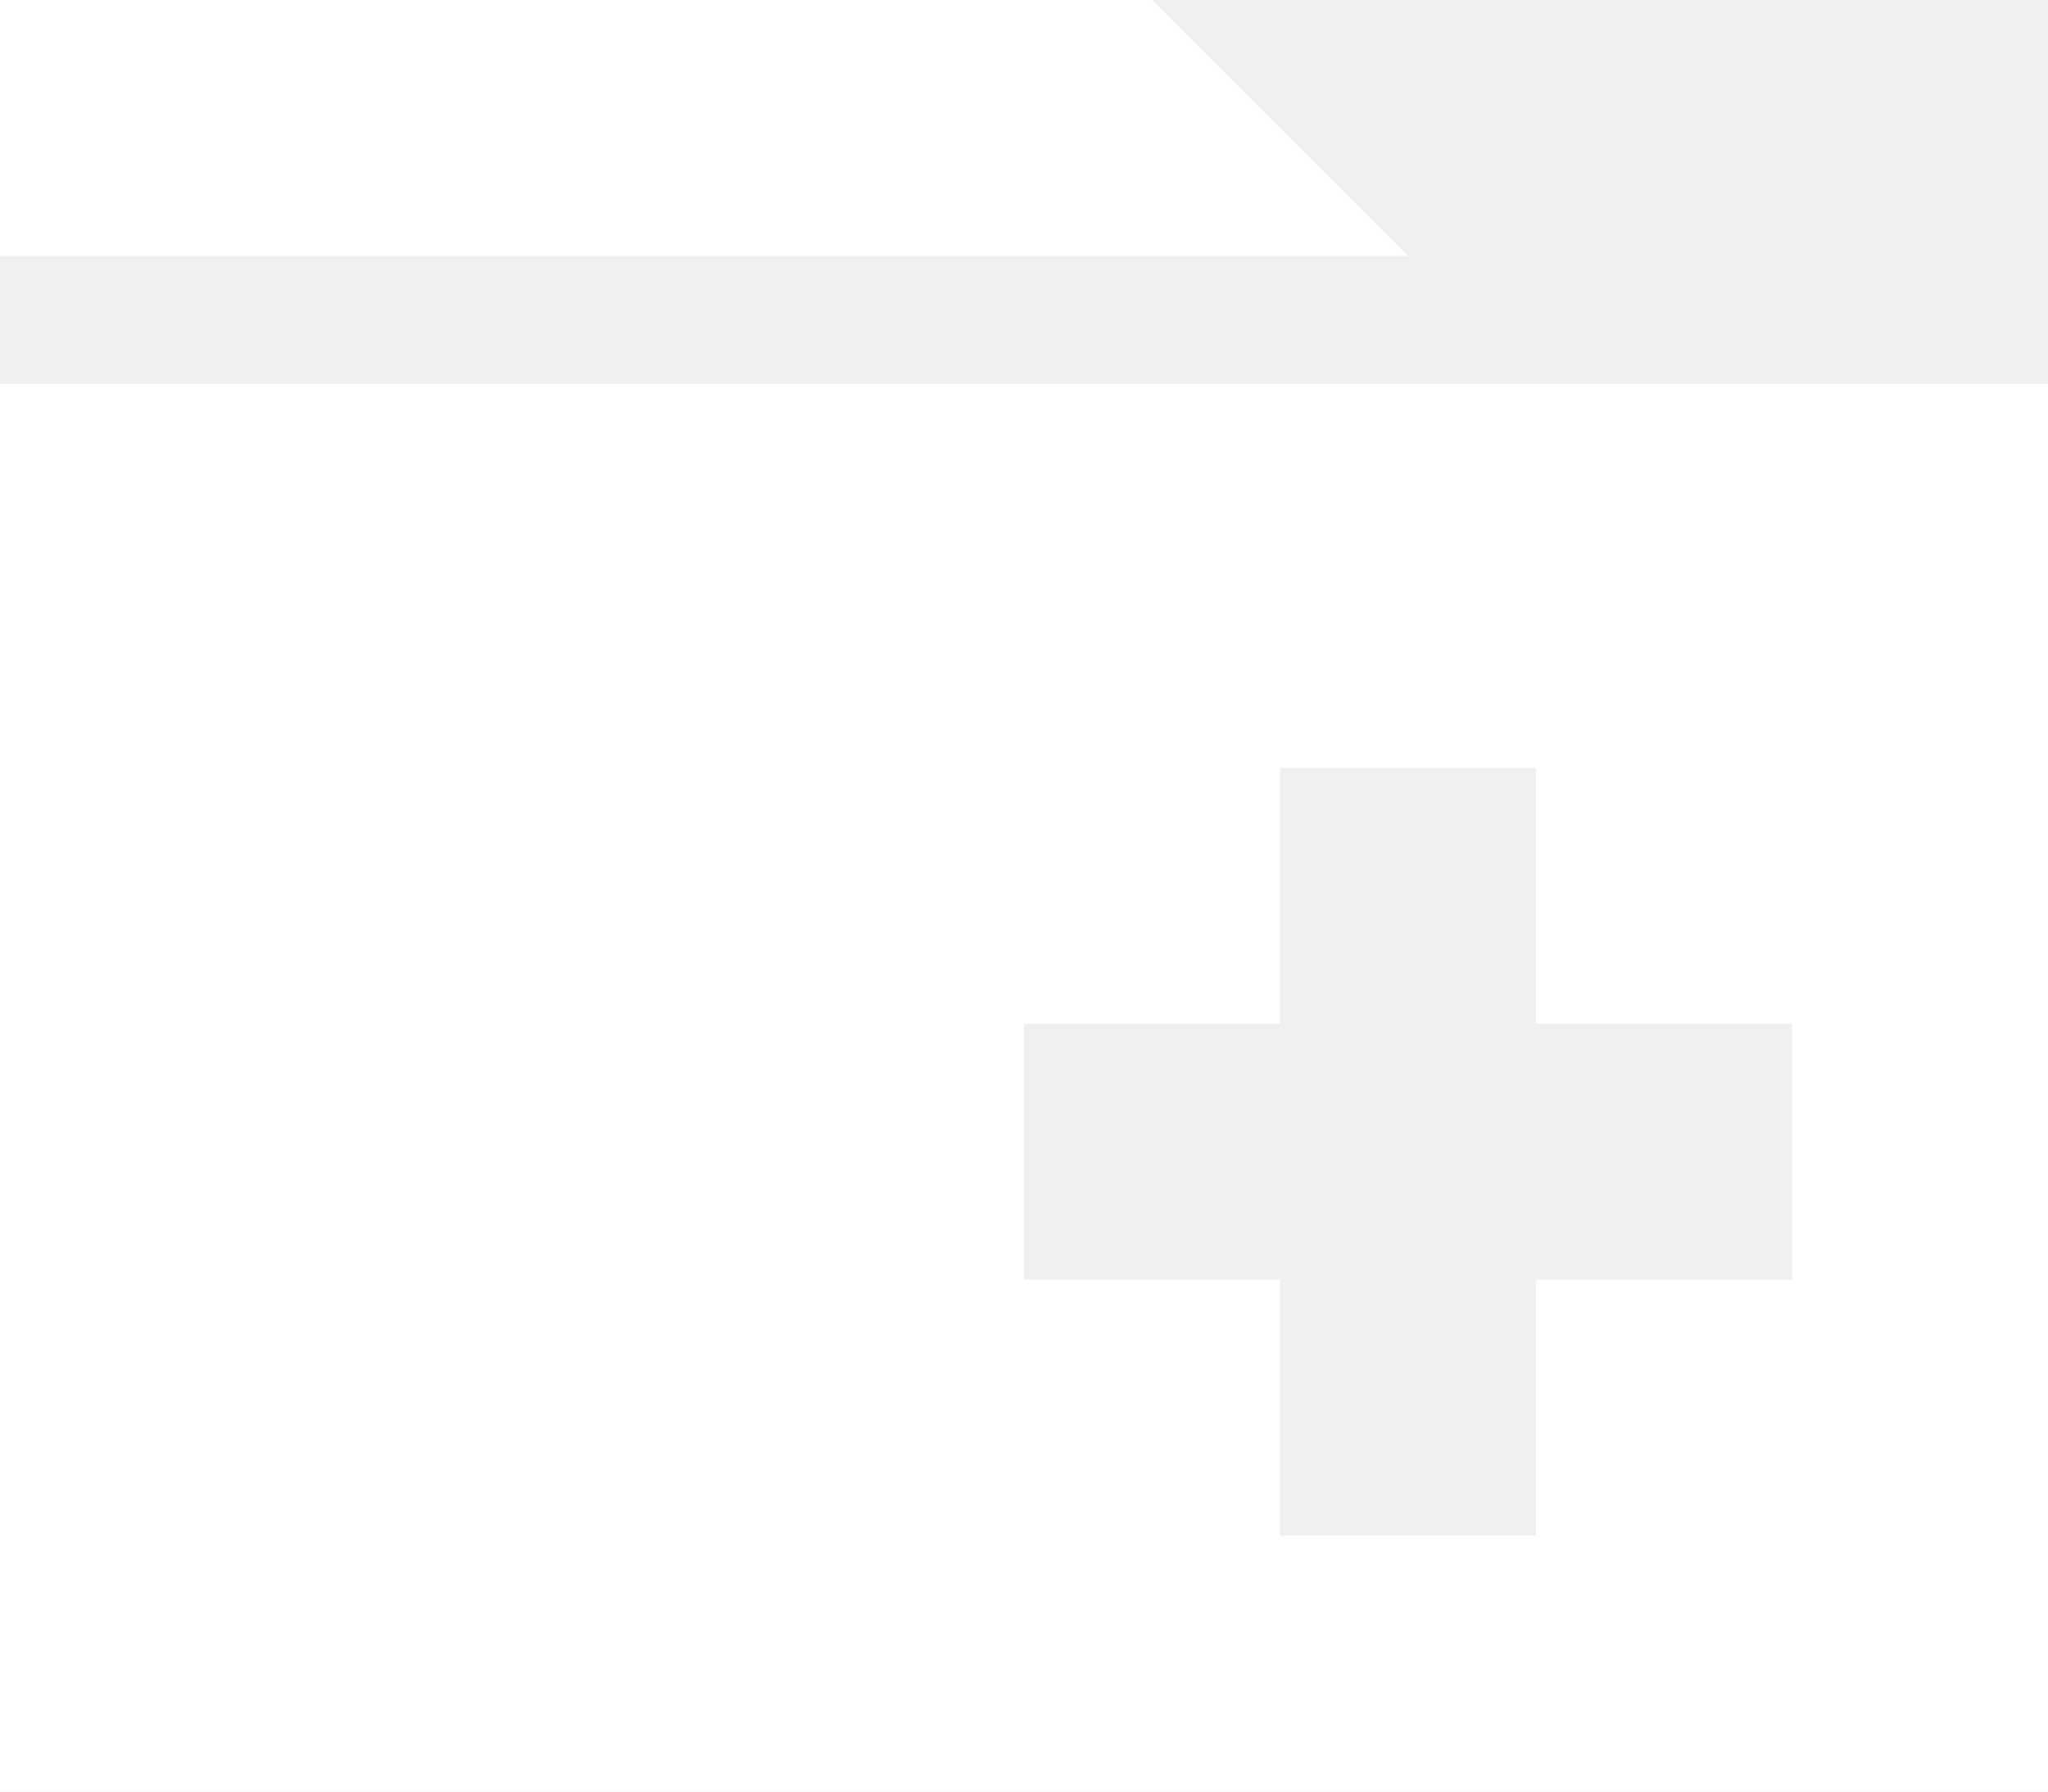
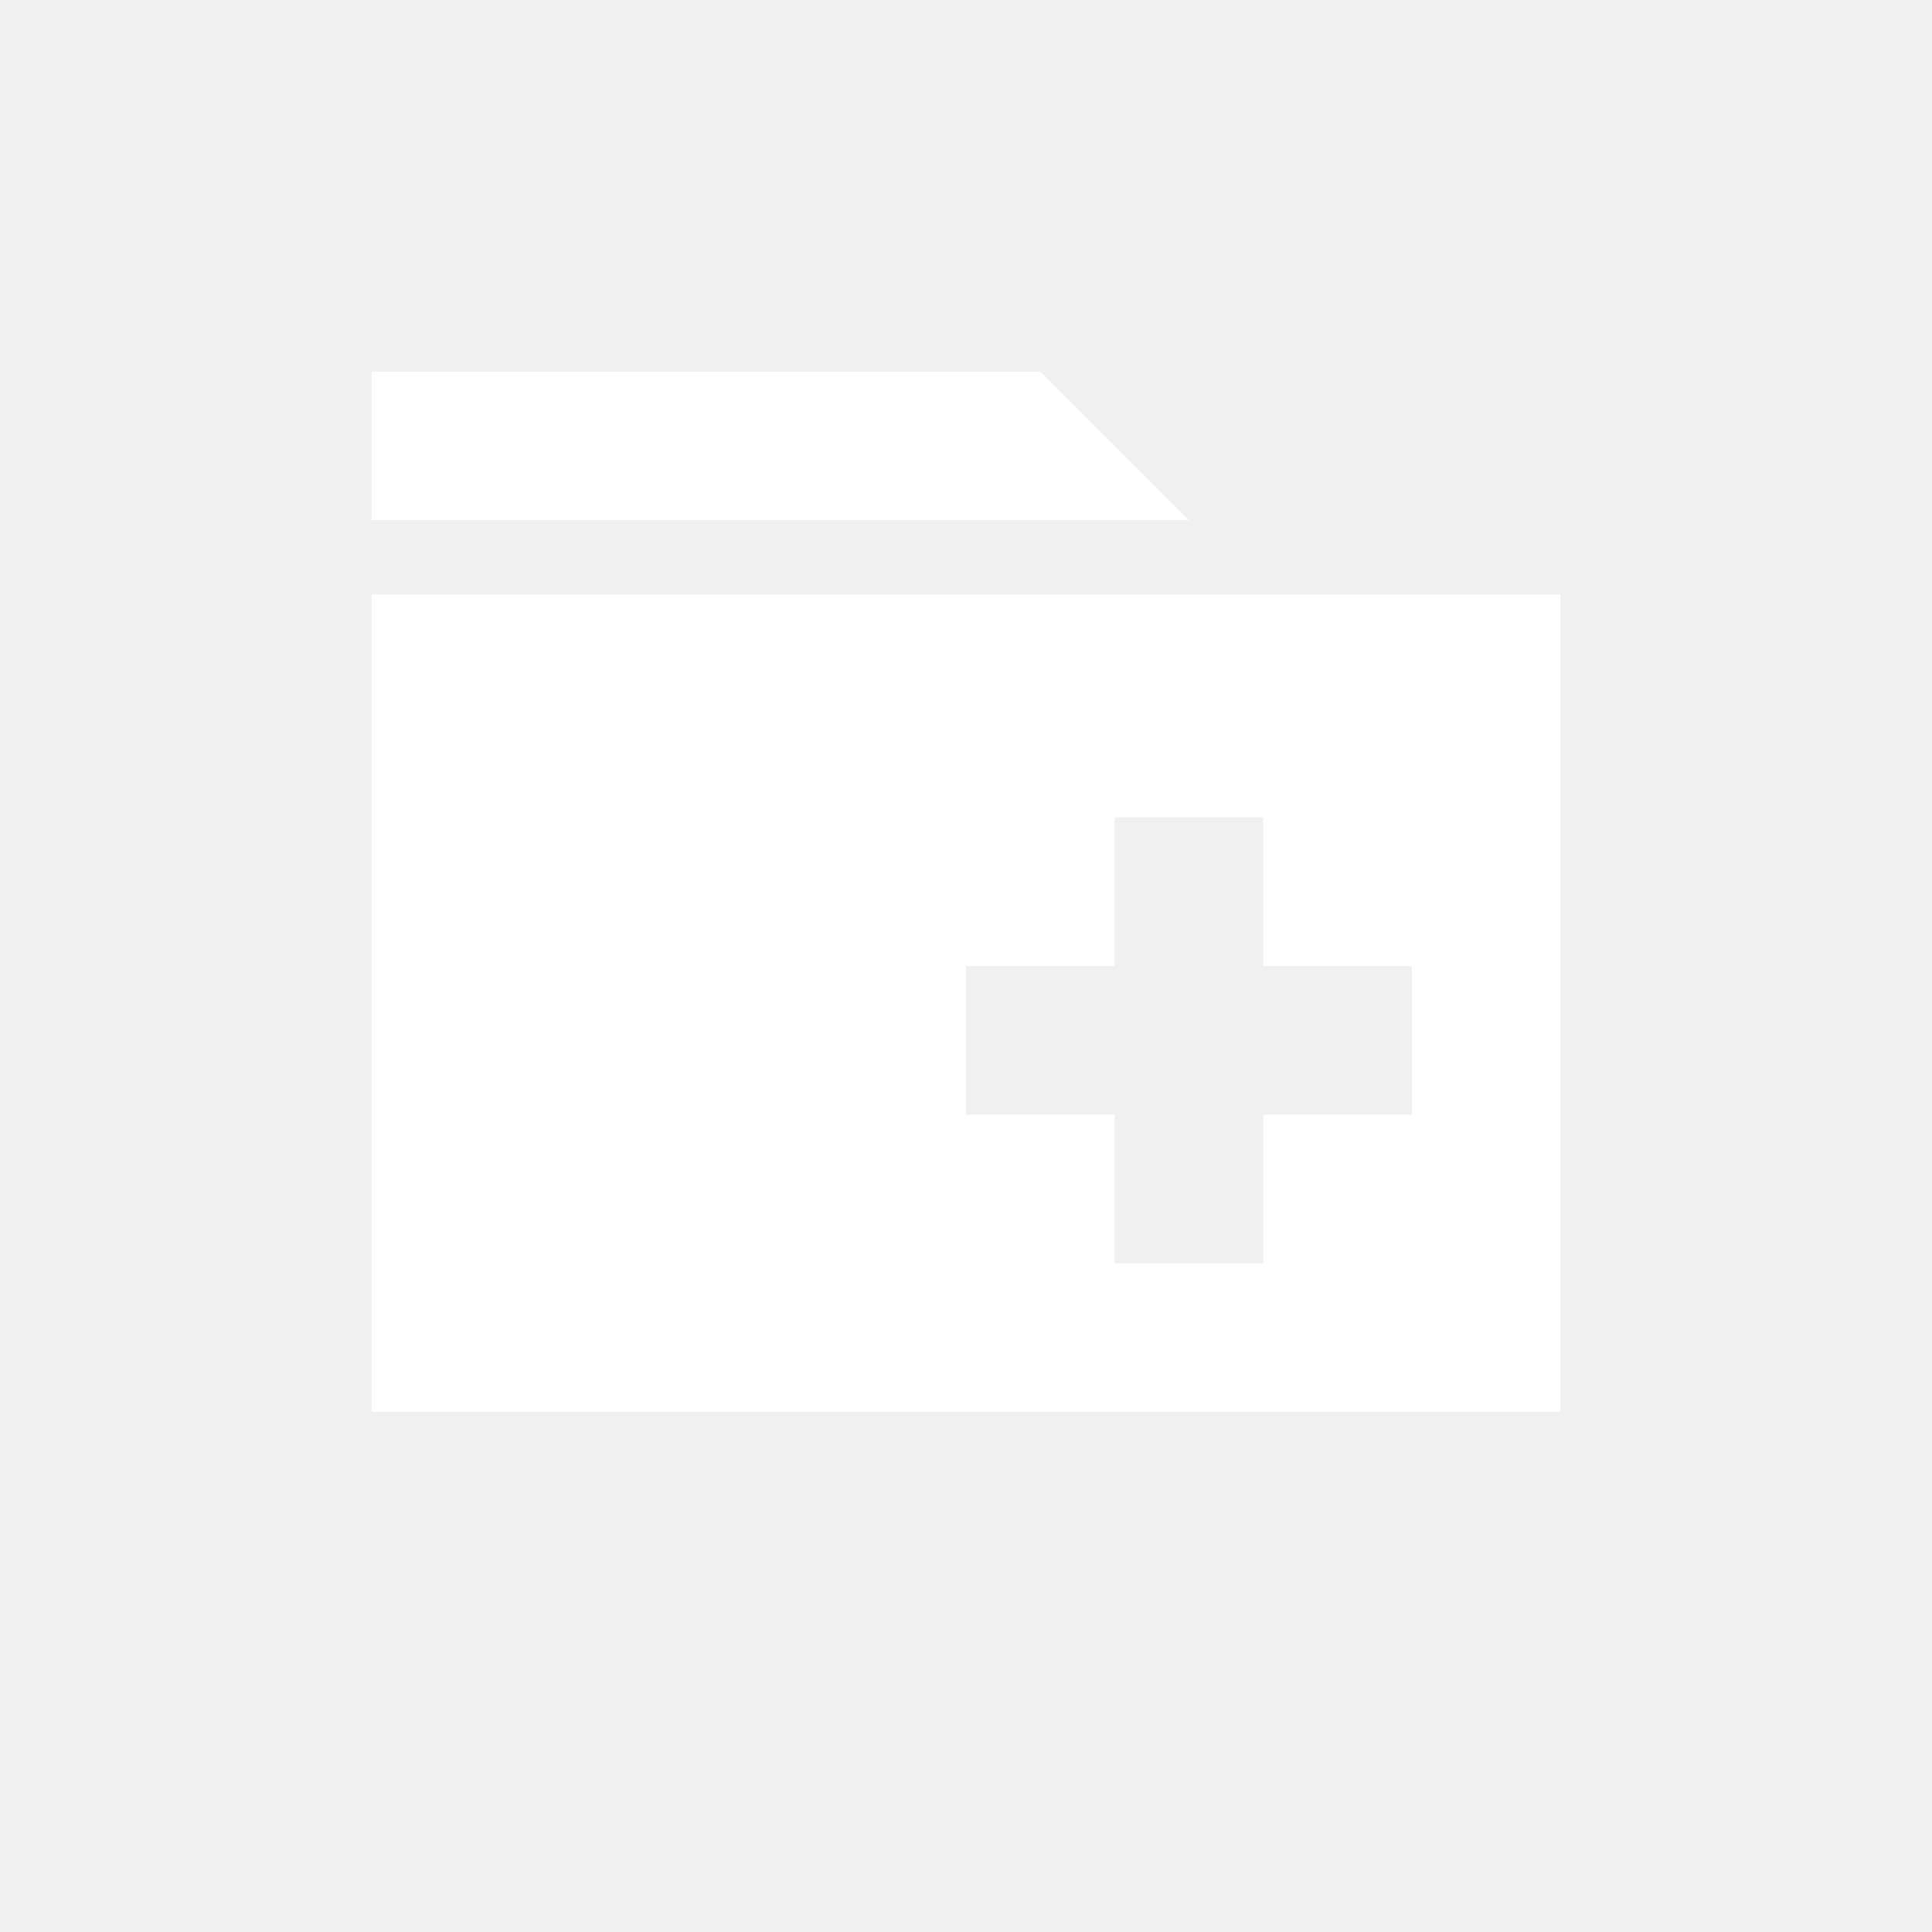
- <svg xmlns="http://www.w3.org/2000/svg" width="16" height="14" viewBox="0 0 16 14" fill="none">
-   <path fill-rule="evenodd" clip-rule="evenodd" d="M9 0H0V2H11L9 0ZM16 3H0V14H16V3ZM12 8V6H10V8H8V10H10V12H12V10H14V8H12Z" fill="#fff" />
+ <svg xmlns="http://www.w3.org/2000/svg" width="26" height="26" viewBox="0 0 26 26">
+   <g fill="none" fill-rule="evenodd">
+     <path fill="#fff" d="M14,5 L5,5 L5,7 L16,7 L14,5 Z M21,8 L5,8 L5,19 L21,19 L21,8 Z M17,13 L17,11 L15,11 L15,13 L13,13 L13,15 L15,15 L15,17 L17,17 L17,15 L19,15 L19,13 L17,13 Z" />
+   </g>
</svg>
